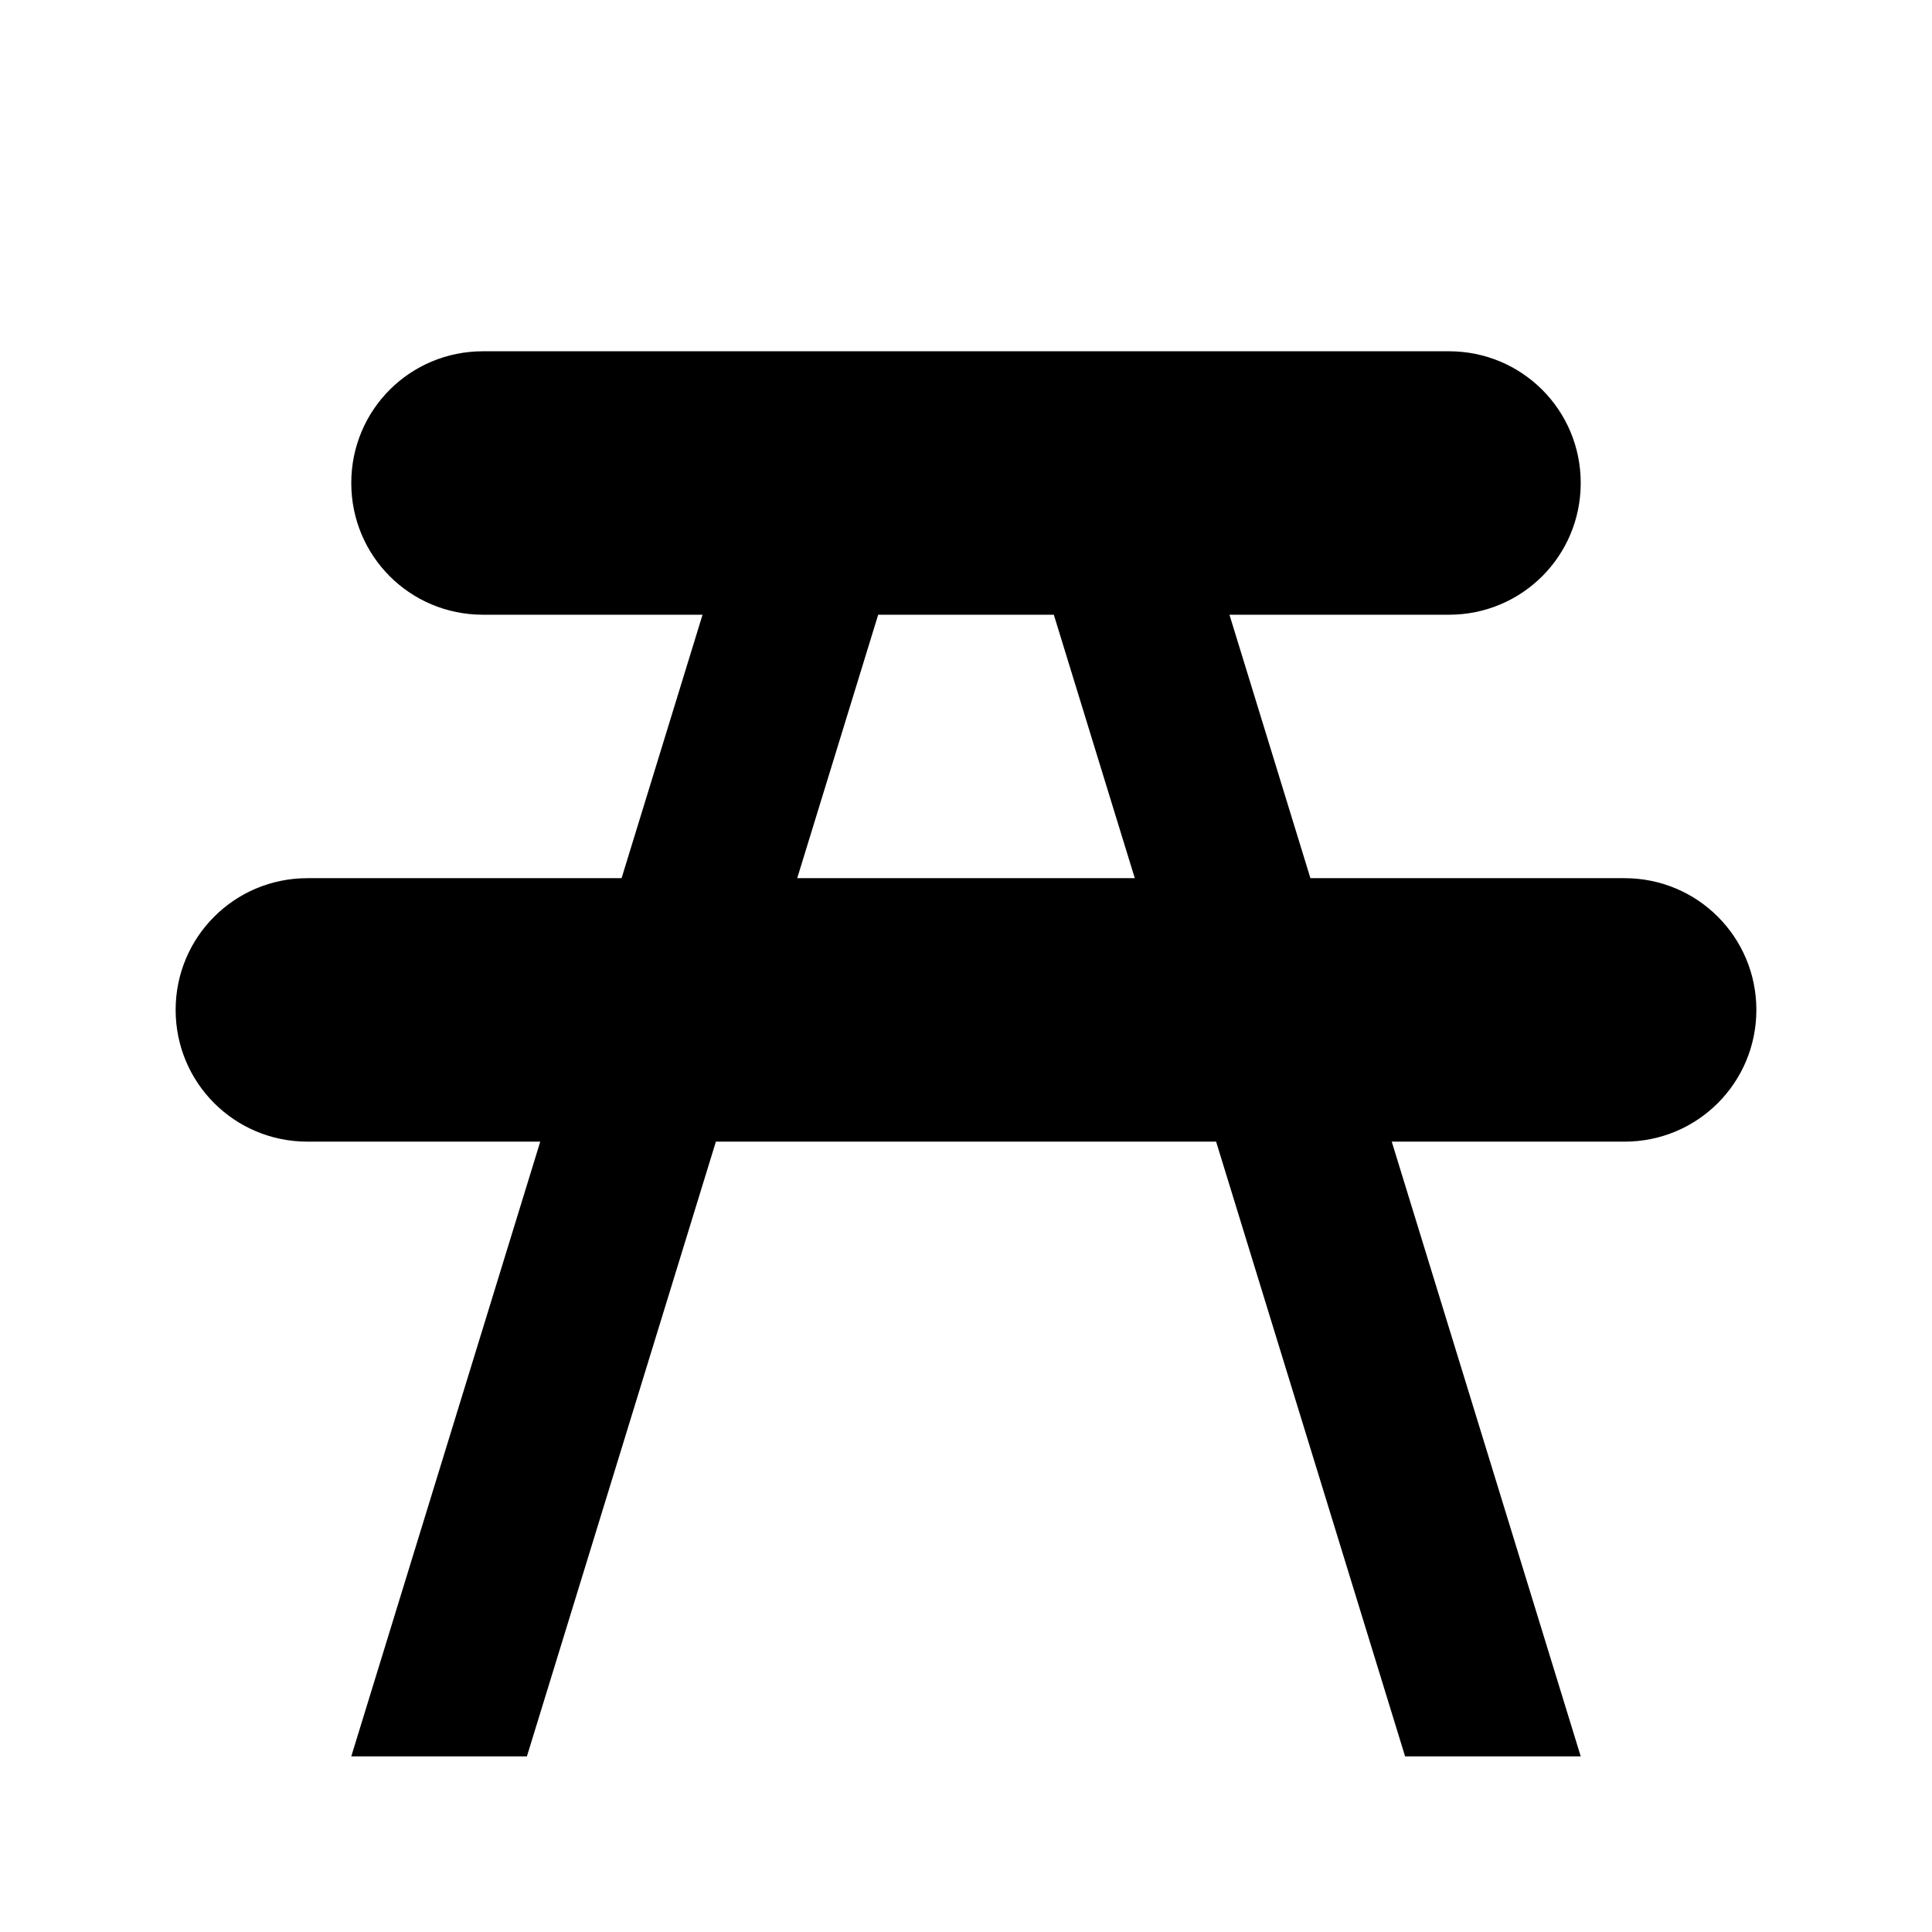
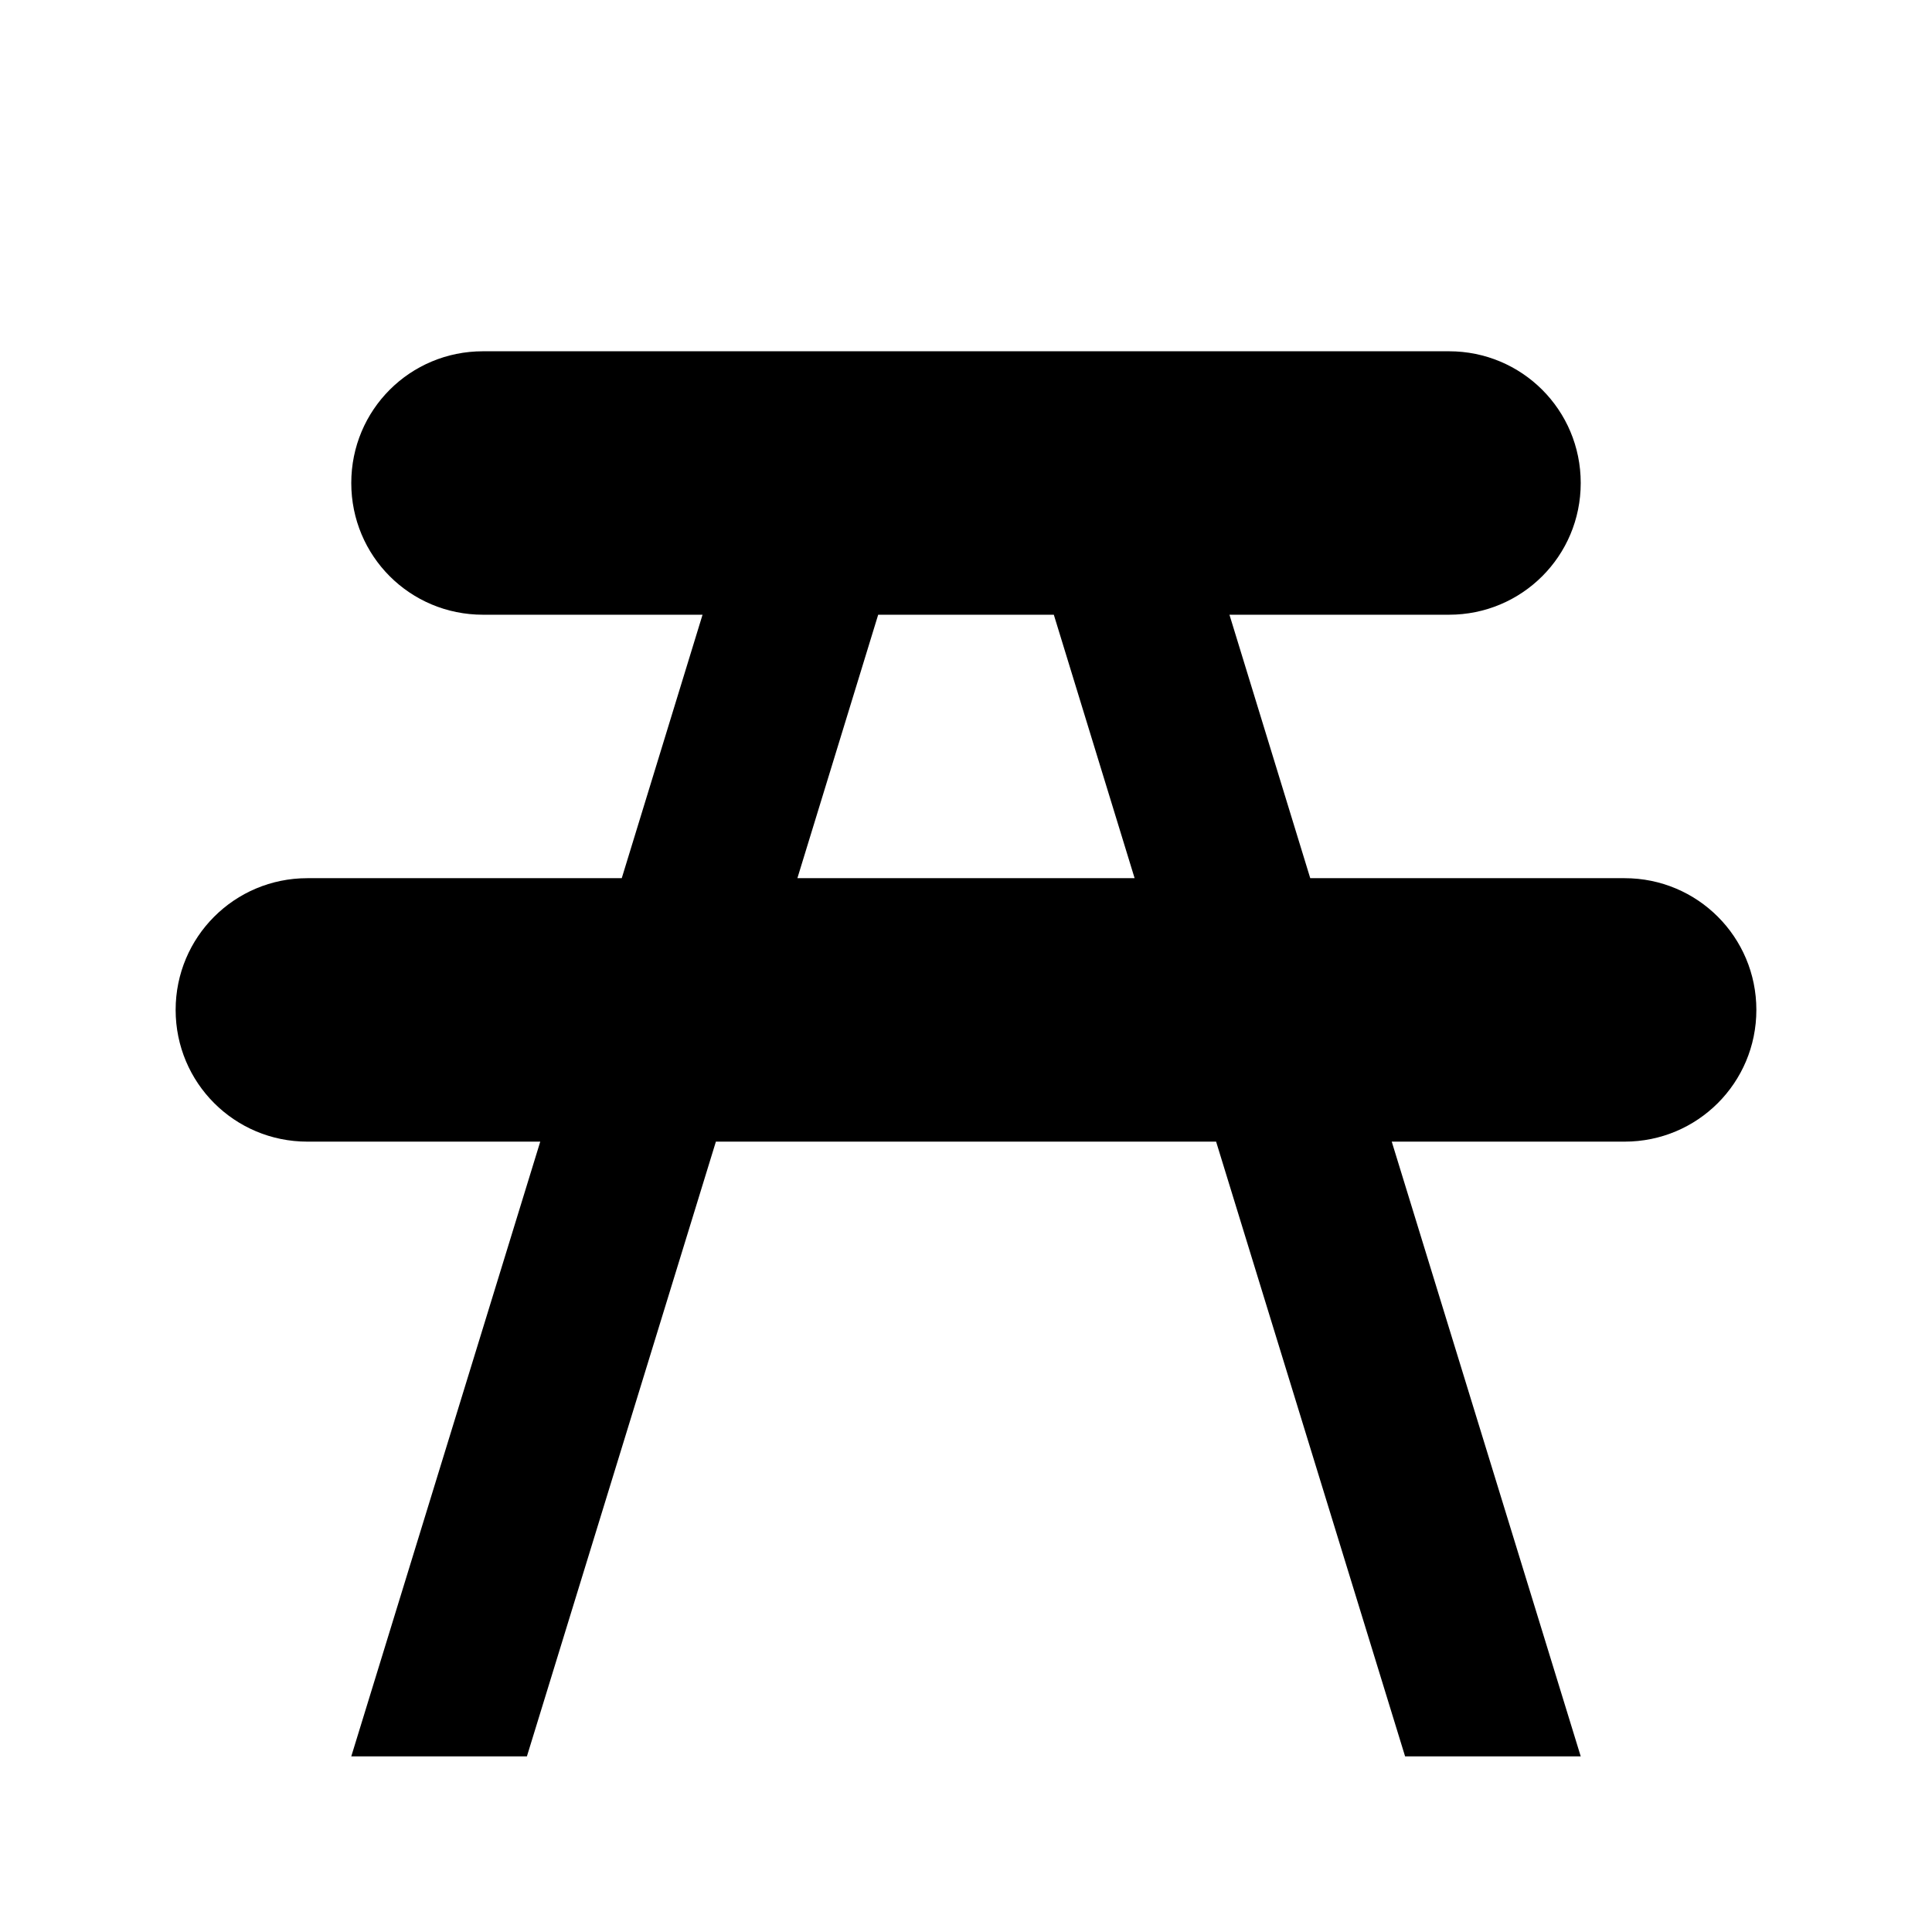
- <svg xmlns="http://www.w3.org/2000/svg" version="1.1" id="svg4764" x="0px" y="0px" width="11px" height="11px" viewBox="0 0 11 11" style="enable-background:new 0 0 11 11;" xml:space="preserve">
-   <path id="rect4760" d="M2.75,2C2.334,2,2,2.334,2,2.75S2.334,3.5,2.75,3.5H4L3.539,5H1.75C1.335,5,1,5.335,1,5.75  S1.335,6.5,1.75,6.5h1.326L2,10h1l1.076-3.5h2.848L8,10h1L7.924,6.5H9.25C9.665,6.5,10,6.165,10,5.75S9.665,5,9.25,5H7.461  L7,3.5h1.25C8.665,3.5,9,3.166,9,2.75S8.665,2,8.25,2H2.75z M5,3.5h1L6.461,5H4.539L5,3.5z" />
+ <svg xmlns="http://www.w3.org/2000/svg" width="11" height="11">
+   <path d="M2.75 2c-.416 0-.75.334-.75.75s.334.75.75.75H4L3.54 5H1.75c-.415 0-.75.335-.75.75s.335.75.75.75h1.326L2 10h1l1.076-3.5h2.848L8 10h1L7.924 6.5H9.25c.415 0 .75-.335.75-.75S9.665 5 9.25 5H7.46L7 3.5h1.25c.415 0 .75-.334.75-.75S8.665 2 8.25 2h-5.5zM5 3.5h1L6.46 5H4.54L5 3.5z" />
</svg>
